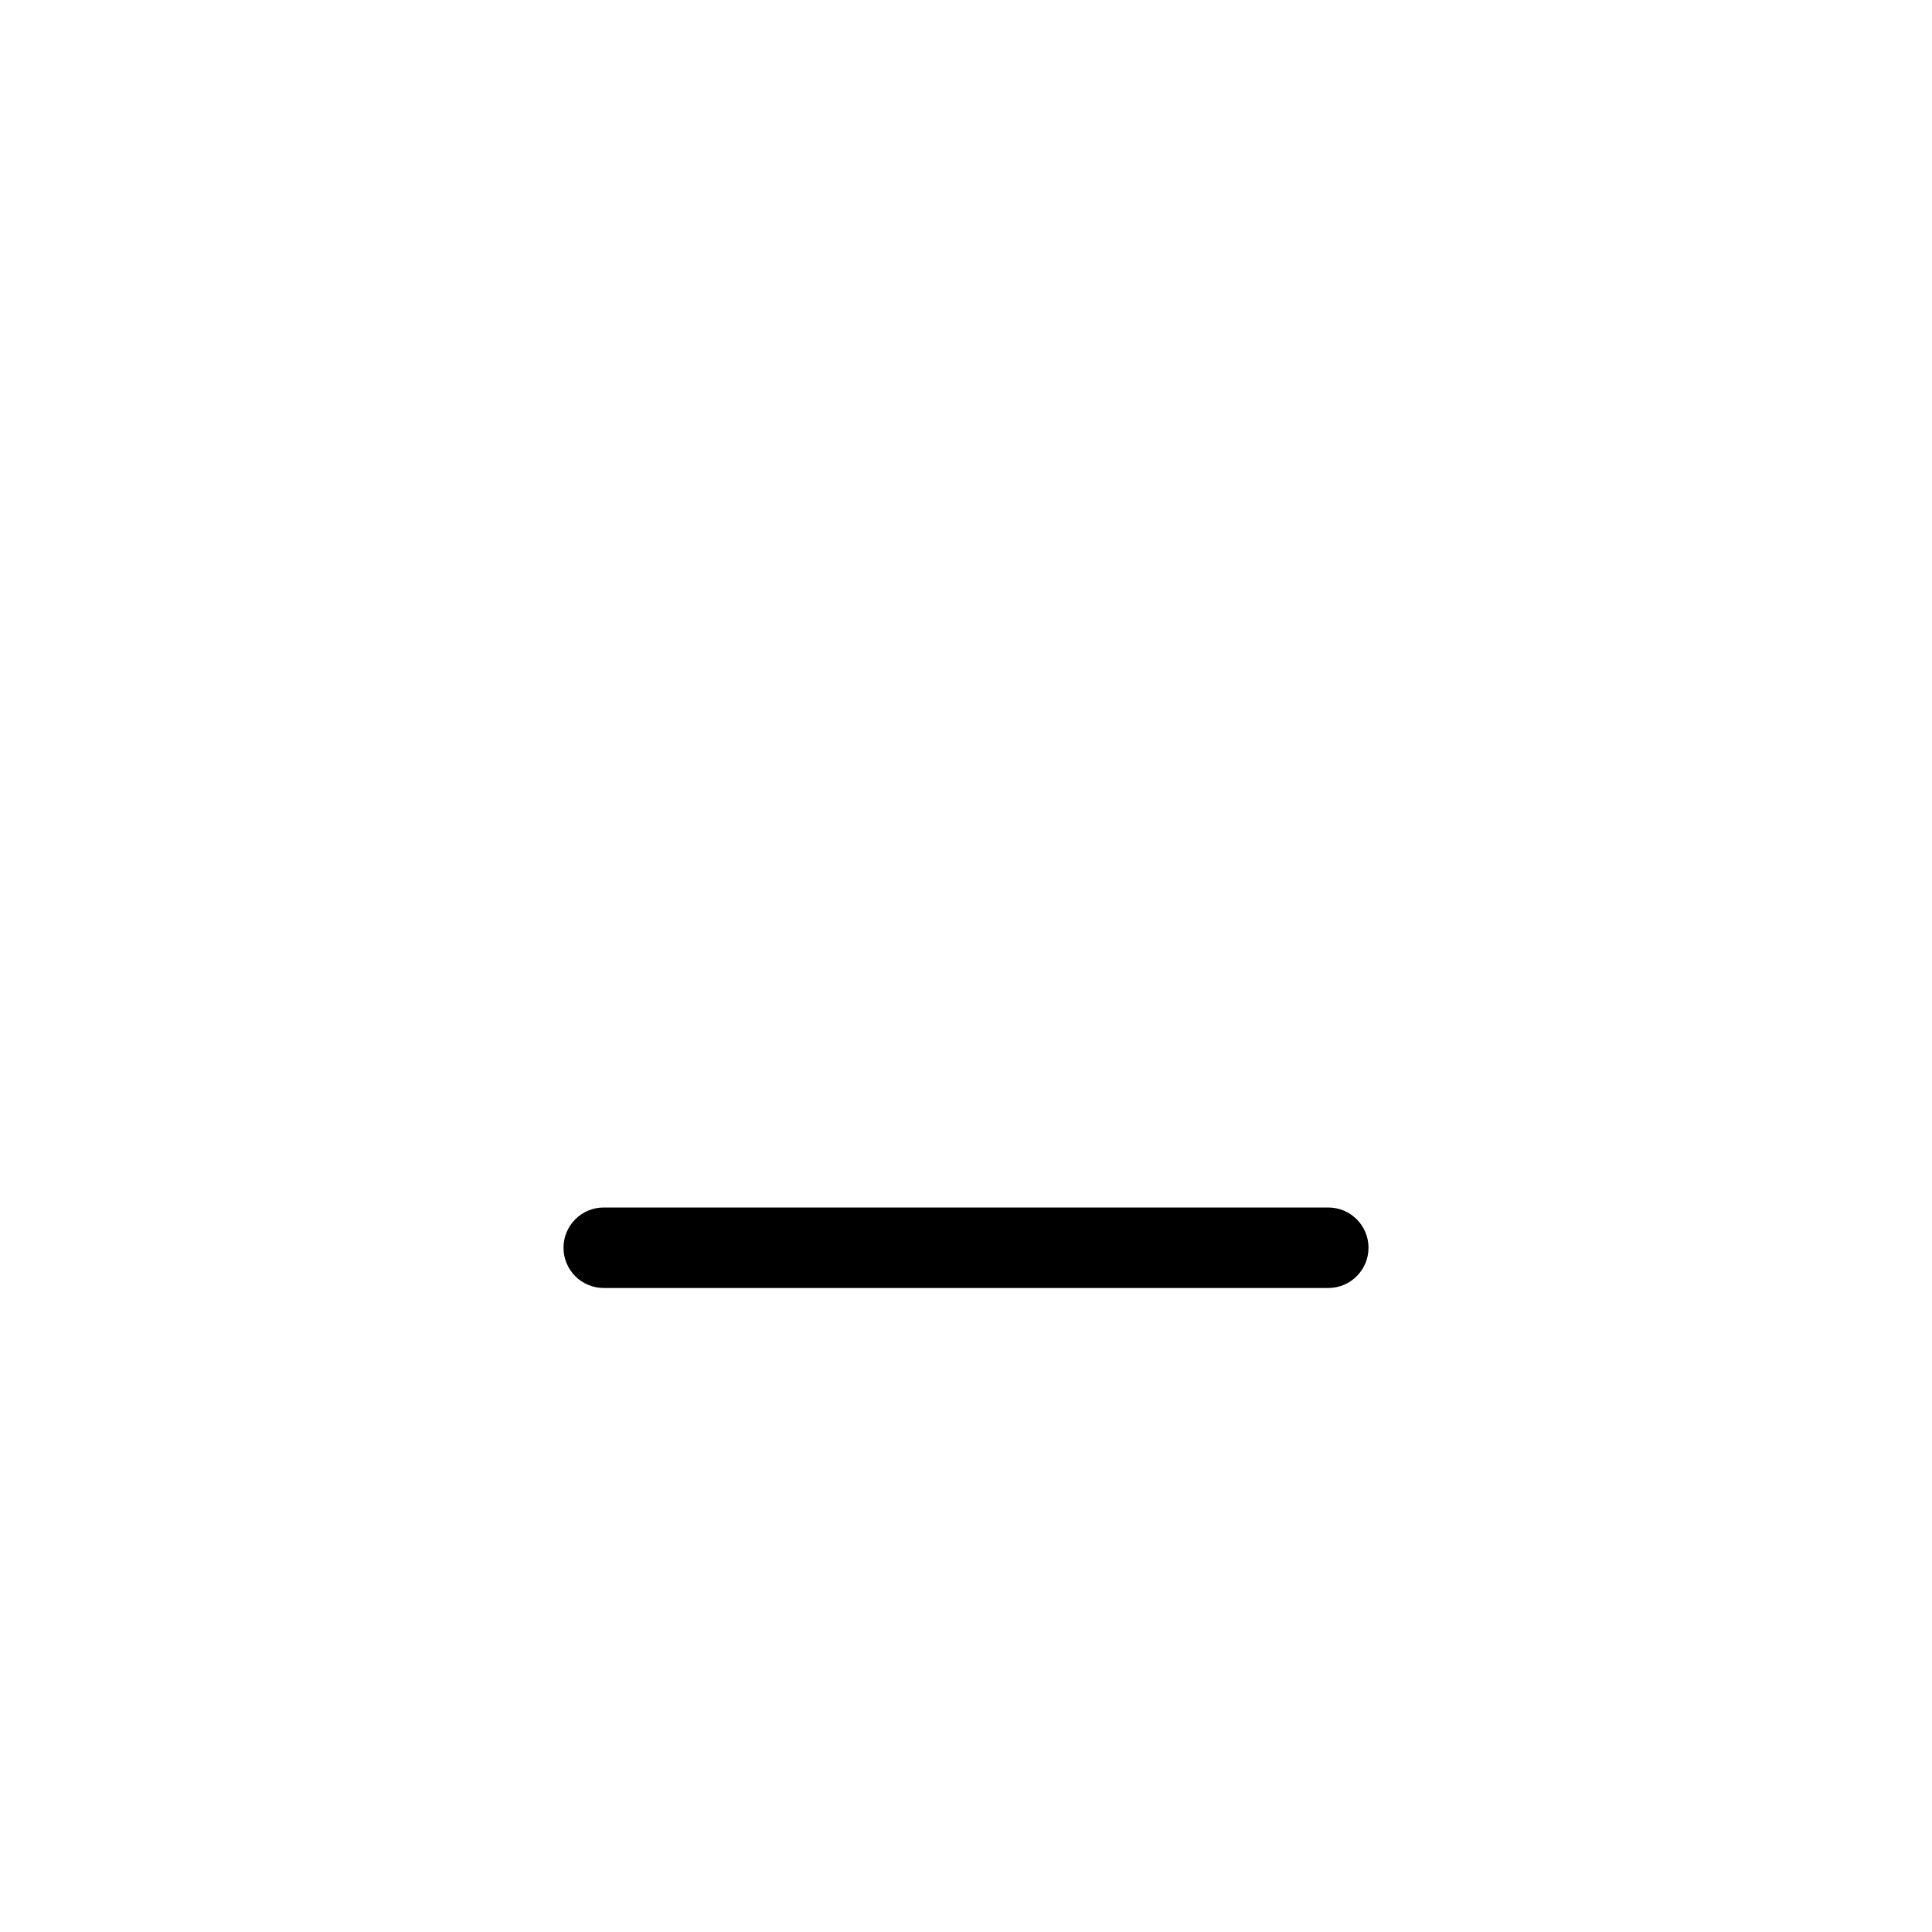
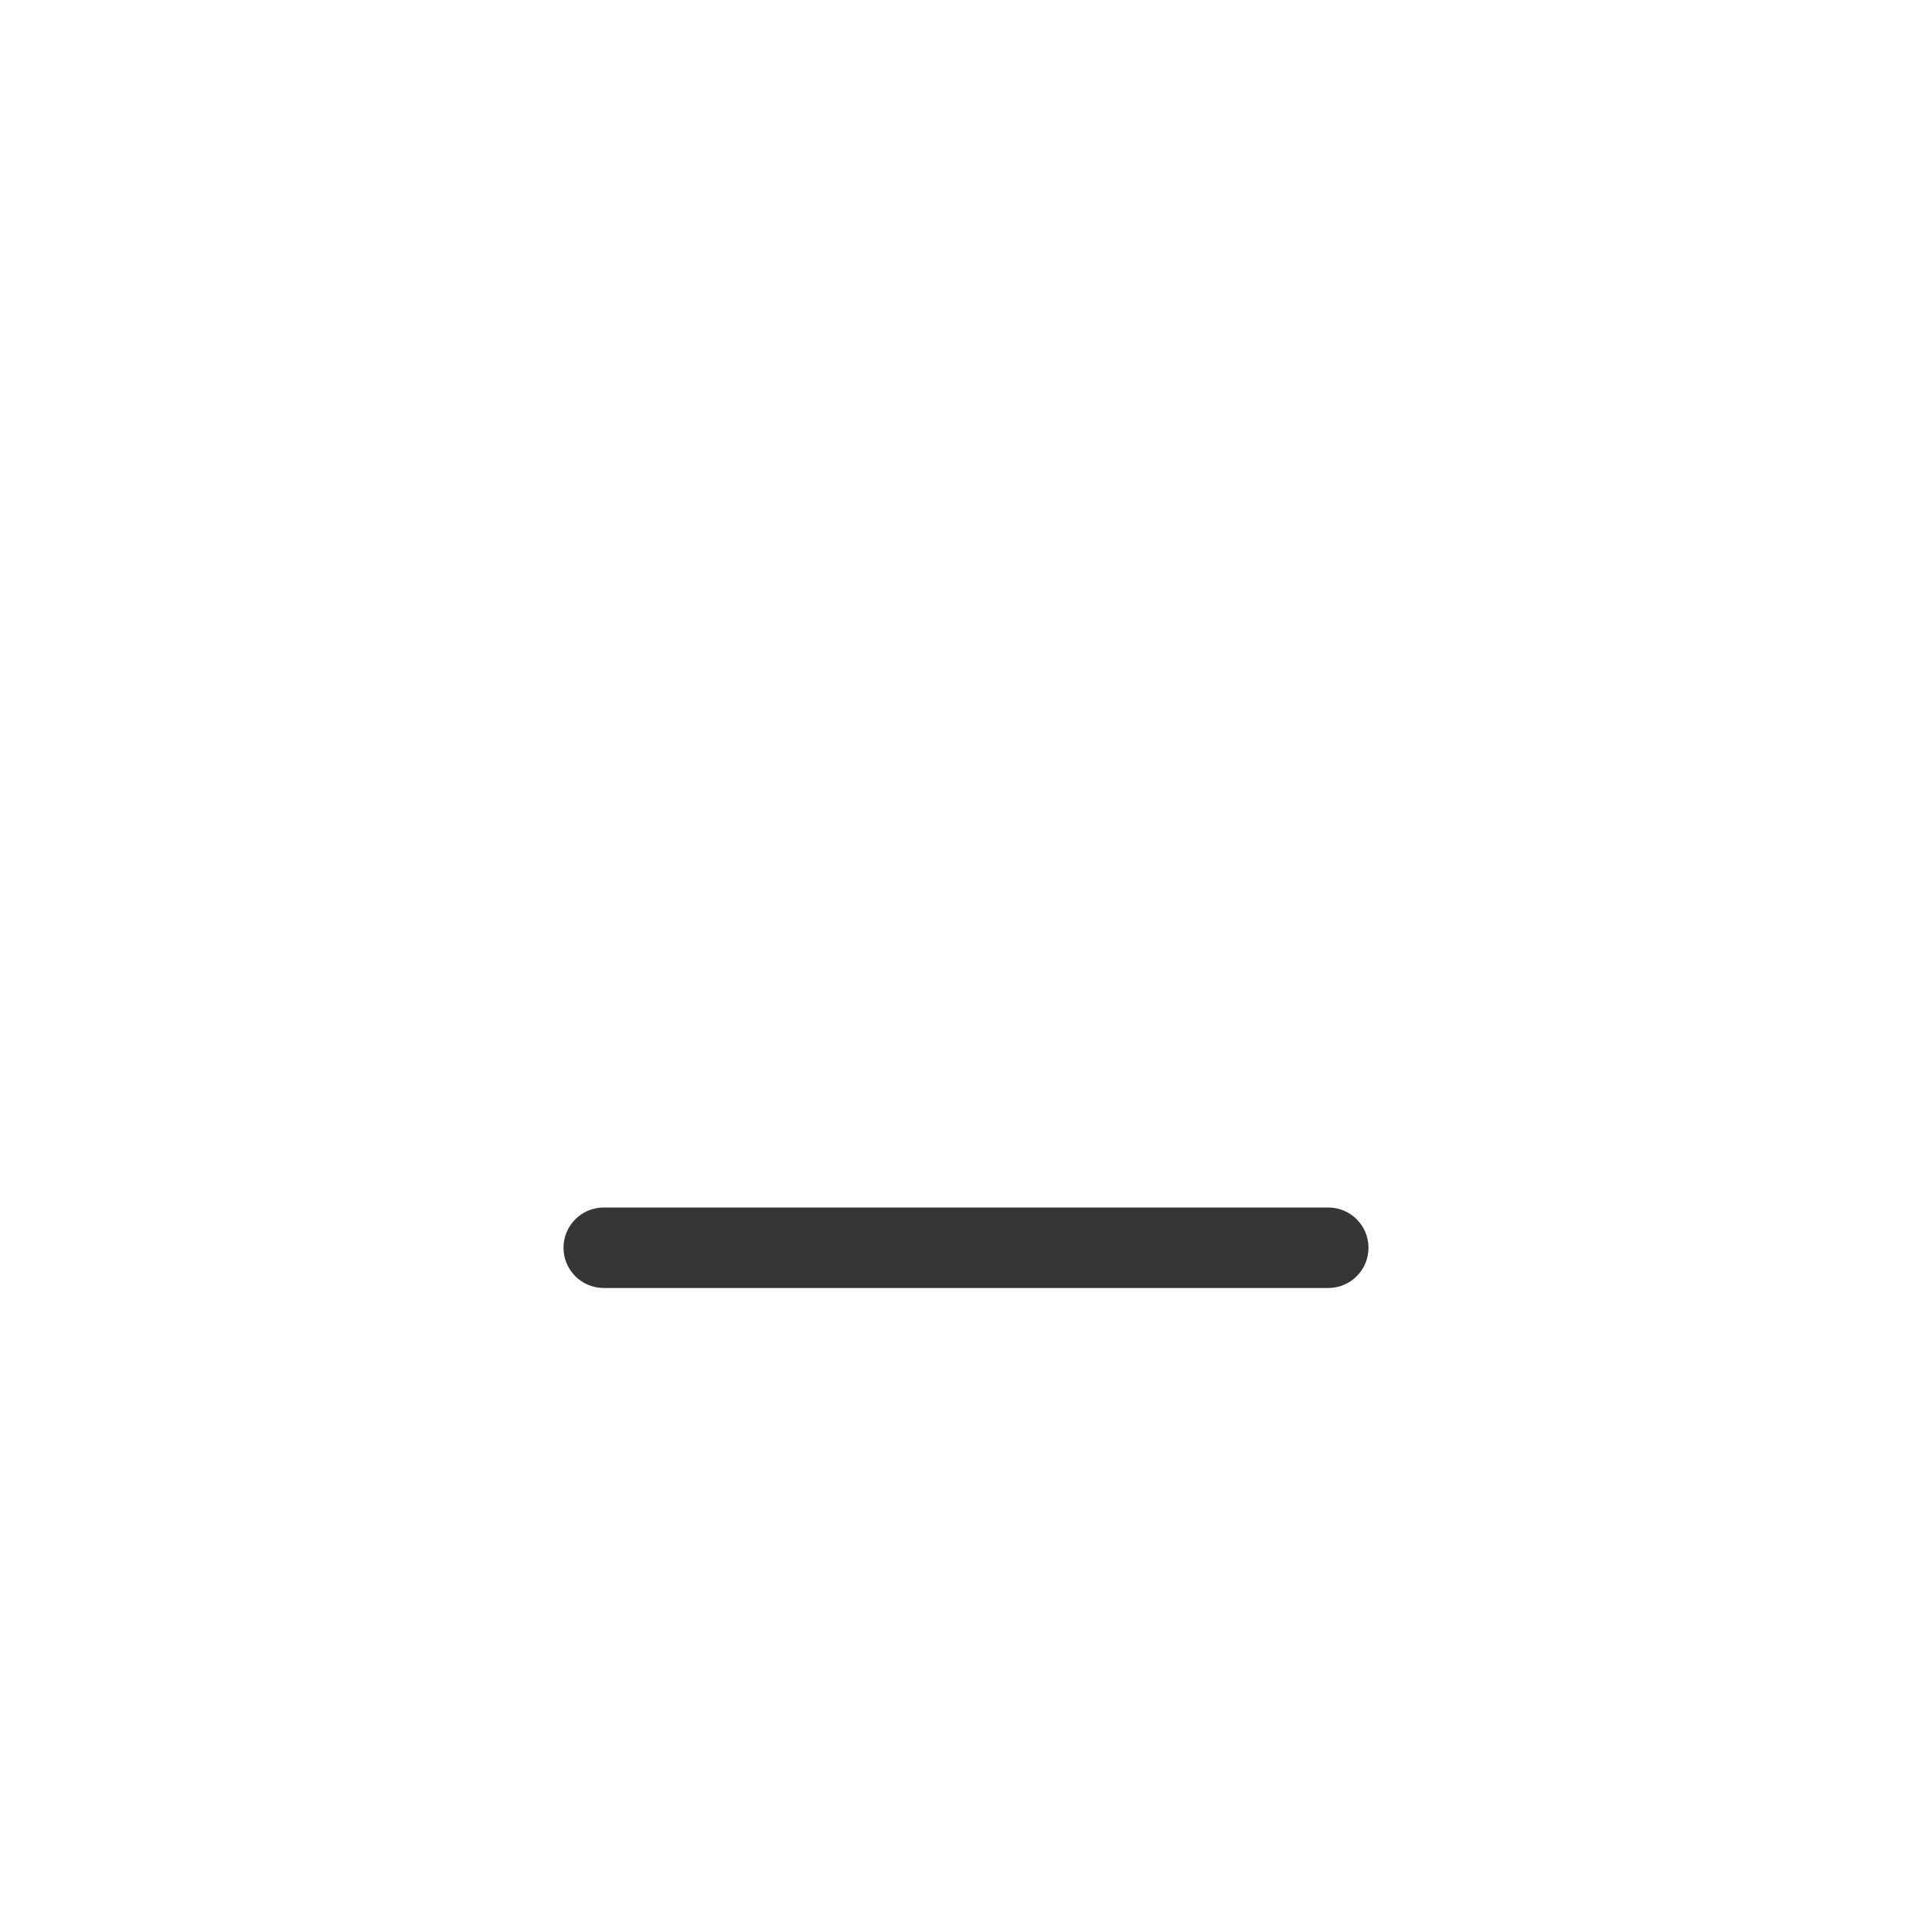
<svg xmlns="http://www.w3.org/2000/svg" width="24" height="24" viewBox="0 0 24 24" version="1.1" id="svg5">
-   <defs id="defs2" />
-   <rect style="stroke-width:2;stroke-linecap:round;stroke-linejoin:round" id="rect181" width="10" height="1" x="7" y="15" ry="0.5" />
+   <defs id="defs2">
+     <style id="current-color-scheme" type="text/css">
+       .ColorScheme-Text { color:#363636; }
+     </style>
+   </defs>
+   <rect style="fill:currentColor;stroke-width:2;stroke-linecap:round;stroke-linejoin:round" id="rect181" class="ColorScheme-Text" width="10" height="1" x="7" y="15" ry="0.5" />
</svg>
